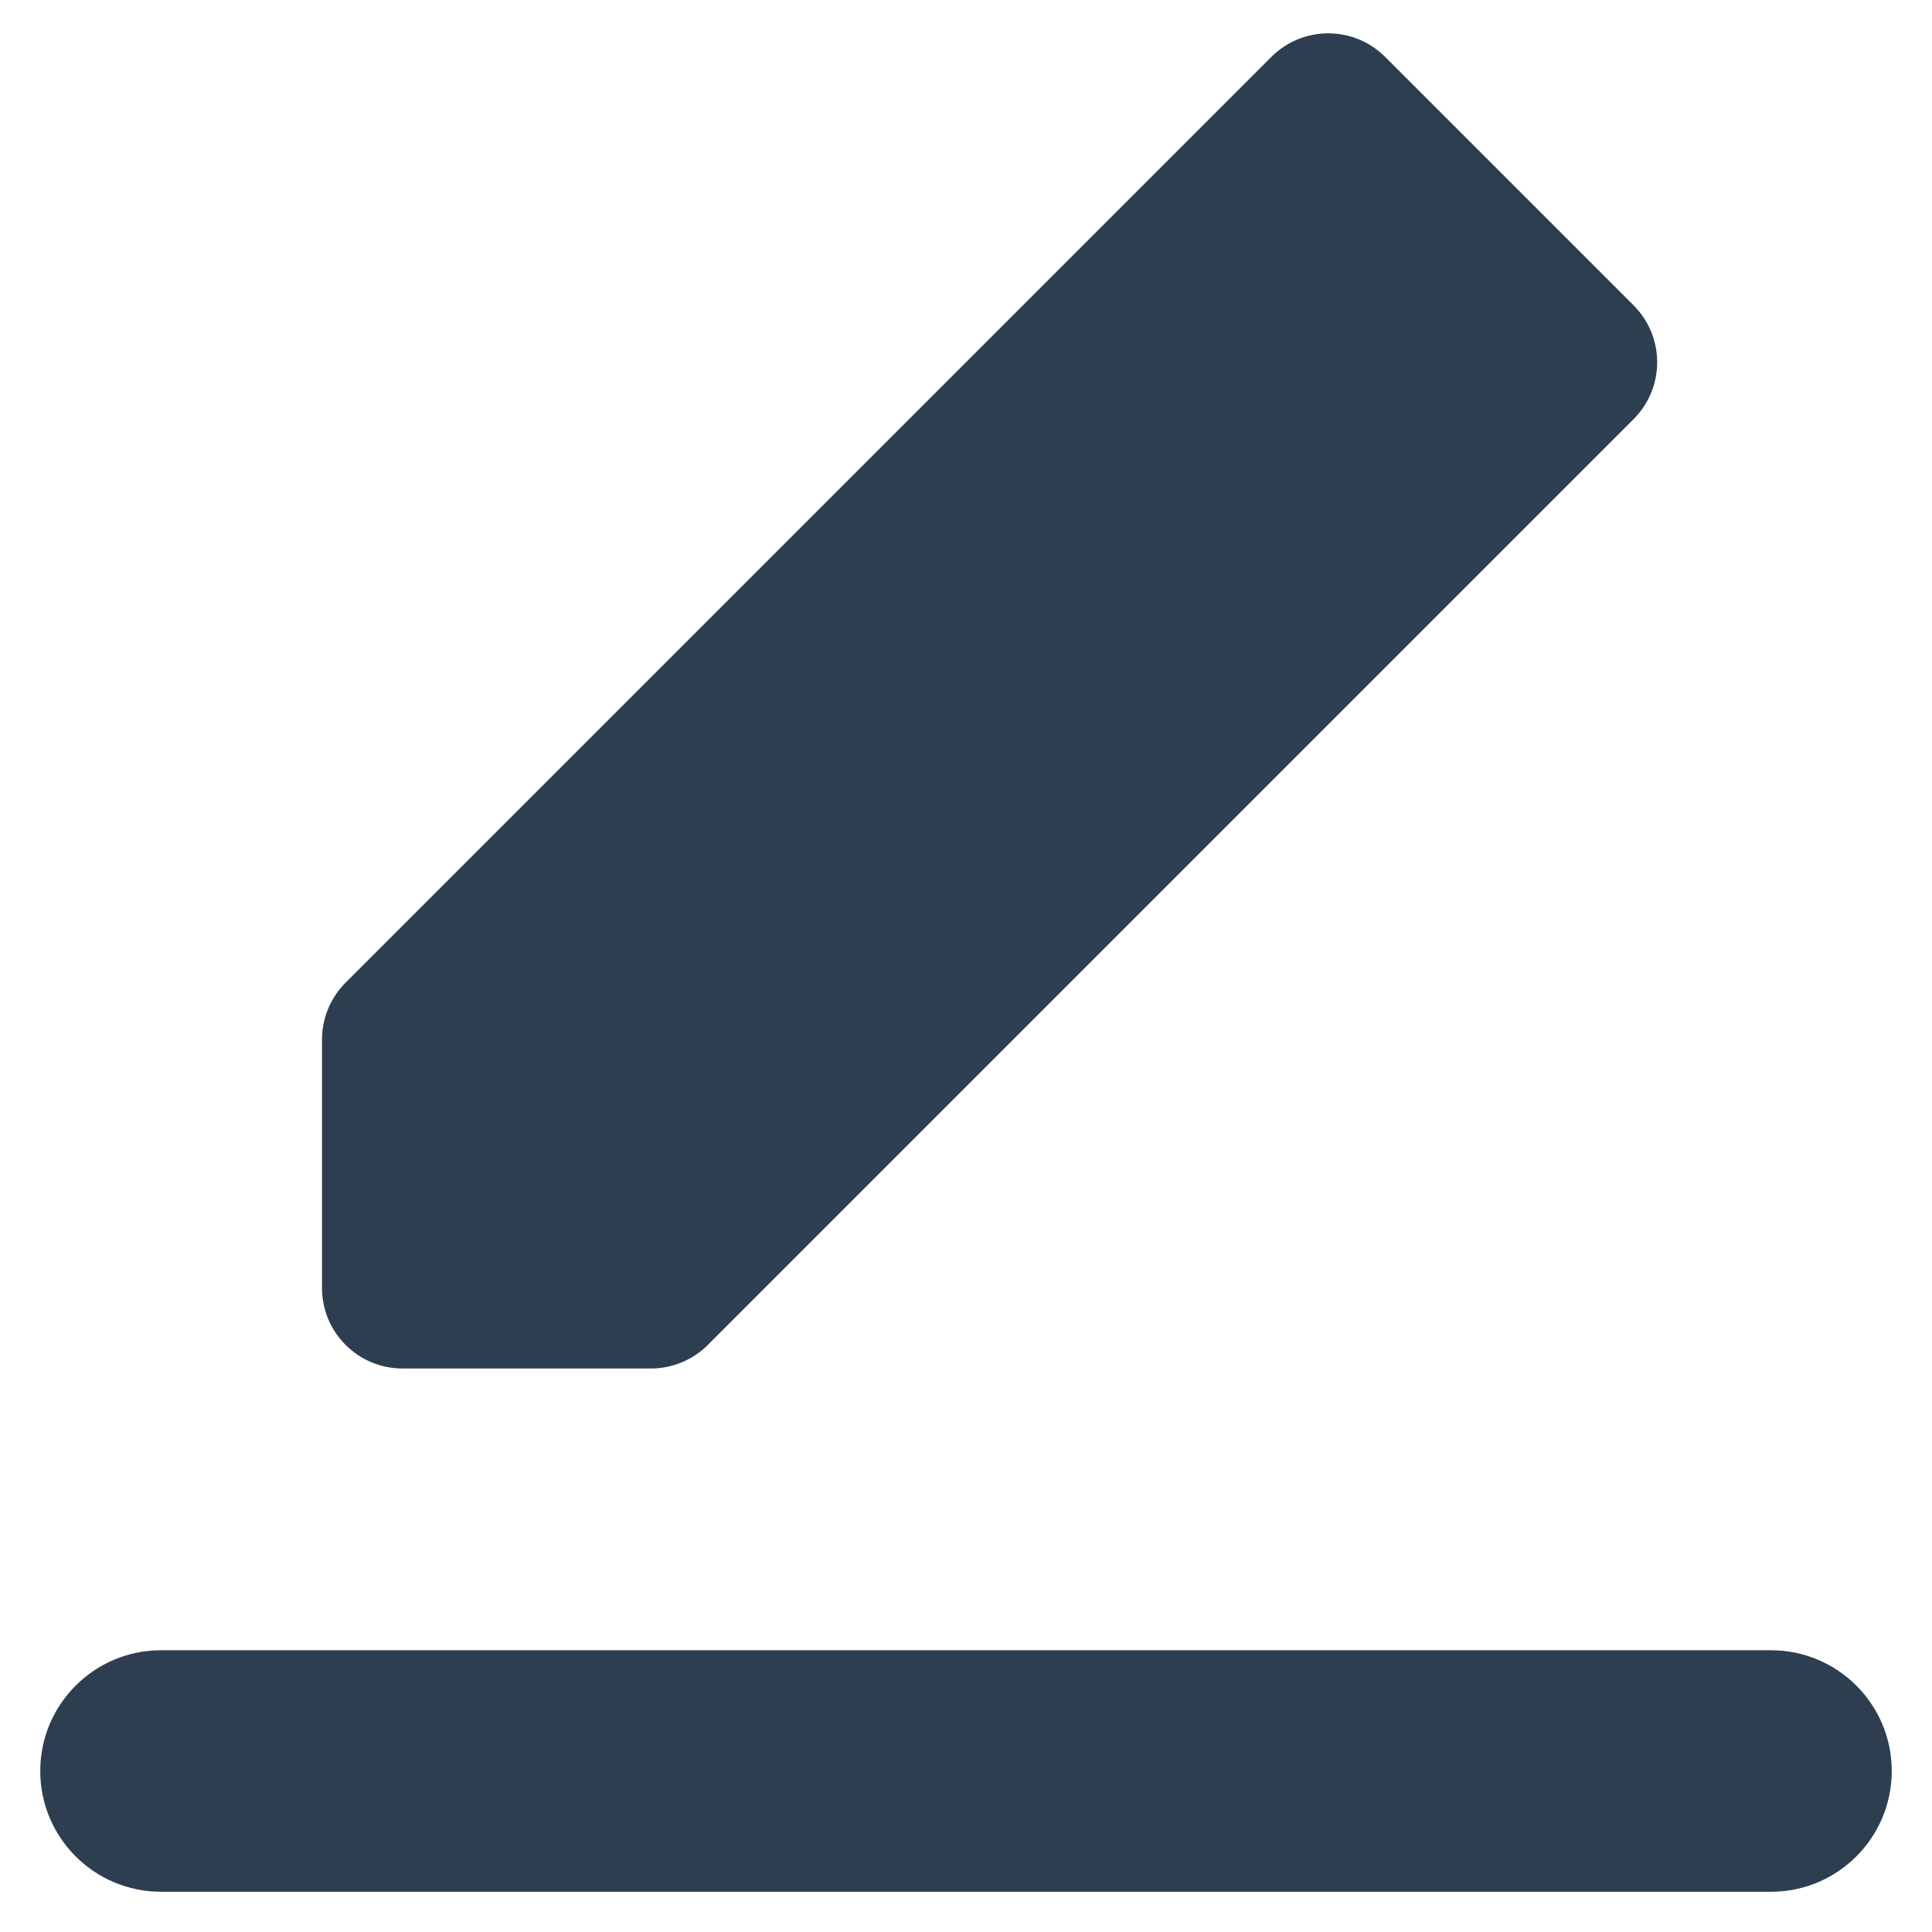
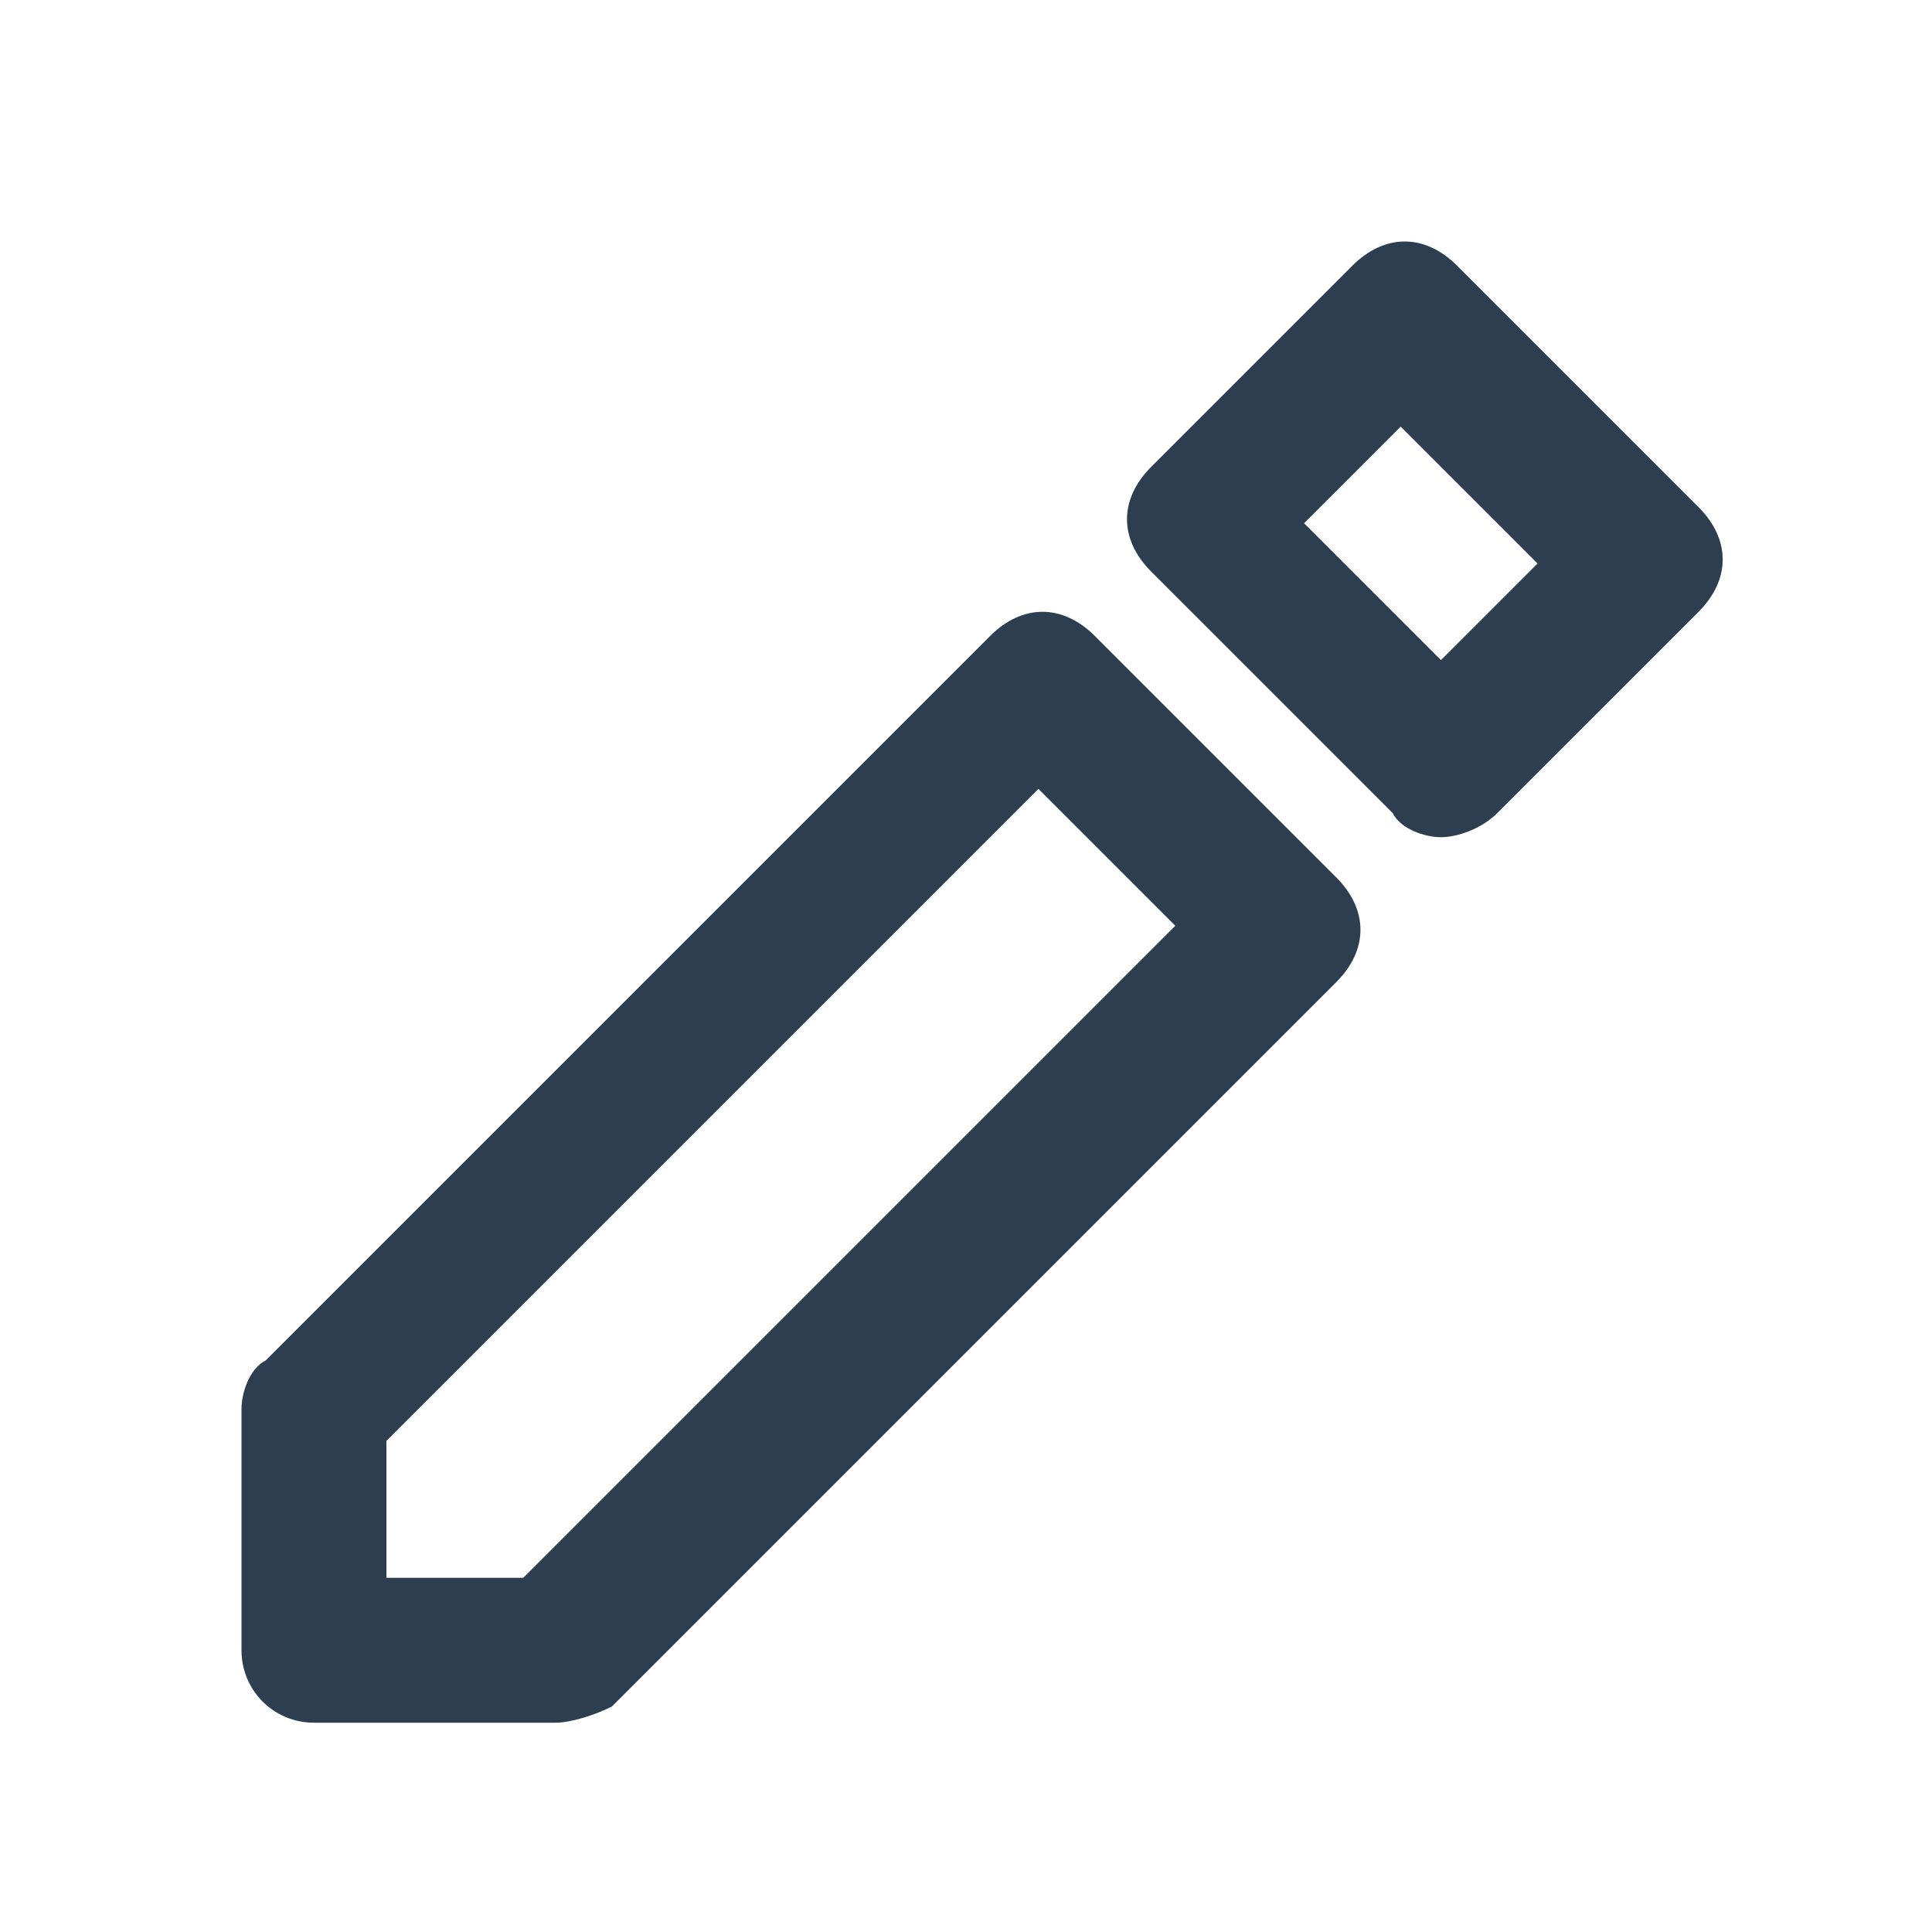
<svg xmlns="http://www.w3.org/2000/svg" width="12" height="12" viewBox="0 0 12 12" fill="none">
-   <path fill-rule="evenodd" clip-rule="evenodd" d="M2 8V6.457C2 6.324 2.053 6.197 2.146 6.104L7.896 0.354C8.092 0.158 8.408 0.158 8.604 0.354L10.146 1.896C10.342 2.092 10.342 2.408 10.146 2.604L4.396 8.354C4.303 8.447 4.176 8.5 4.043 8.5H2.5C2.224 8.5 2 8.276 2 8ZM1 10.25C0.586 10.25 0.25 10.586 0.25 11C0.25 11.414 0.586 11.75 1 11.75H11C11.414 11.75 11.75 11.414 11.75 11C11.75 10.586 11.414 10.25 11 10.25H1Z" fill="#2D3E50" />
+   <path d="M3.45 10.7H1.95C1.7 10.7 1.5 10.5 1.5 10.25V8.75C1.5 8.65 1.55 8.5 1.65 8.45L6.15 3.95C6.35 3.75 6.6 3.75 6.8 3.95L8.3 5.45C8.5 5.65 8.5 5.9 8.3 6.1L3.8 10.6C3.7 10.65 3.55 10.7 3.45 10.7ZM2.4 9.8H3.25L7.3 5.75L6.45 4.9L2.4 8.95V9.8Z" fill="#2D3E50" />
+   <path d="M8.95 5.2C8.85 5.2 8.7 5.15 8.65 5.05L7.15 3.55C6.95 3.35 6.95 3.1 7.15 2.9L8.4 1.65C8.6 1.45 8.85 1.45 9.05 1.65L10.55 3.15C10.75 3.35 10.75 3.6 10.55 3.8L9.3 5.05C9.2 5.15 9.05 5.2 8.95 5.2ZM8.1 3.25L8.95 4.1L9.55 3.5L8.7 2.65L8.1 3.25Z" fill="#2D3E50" />
</svg>
